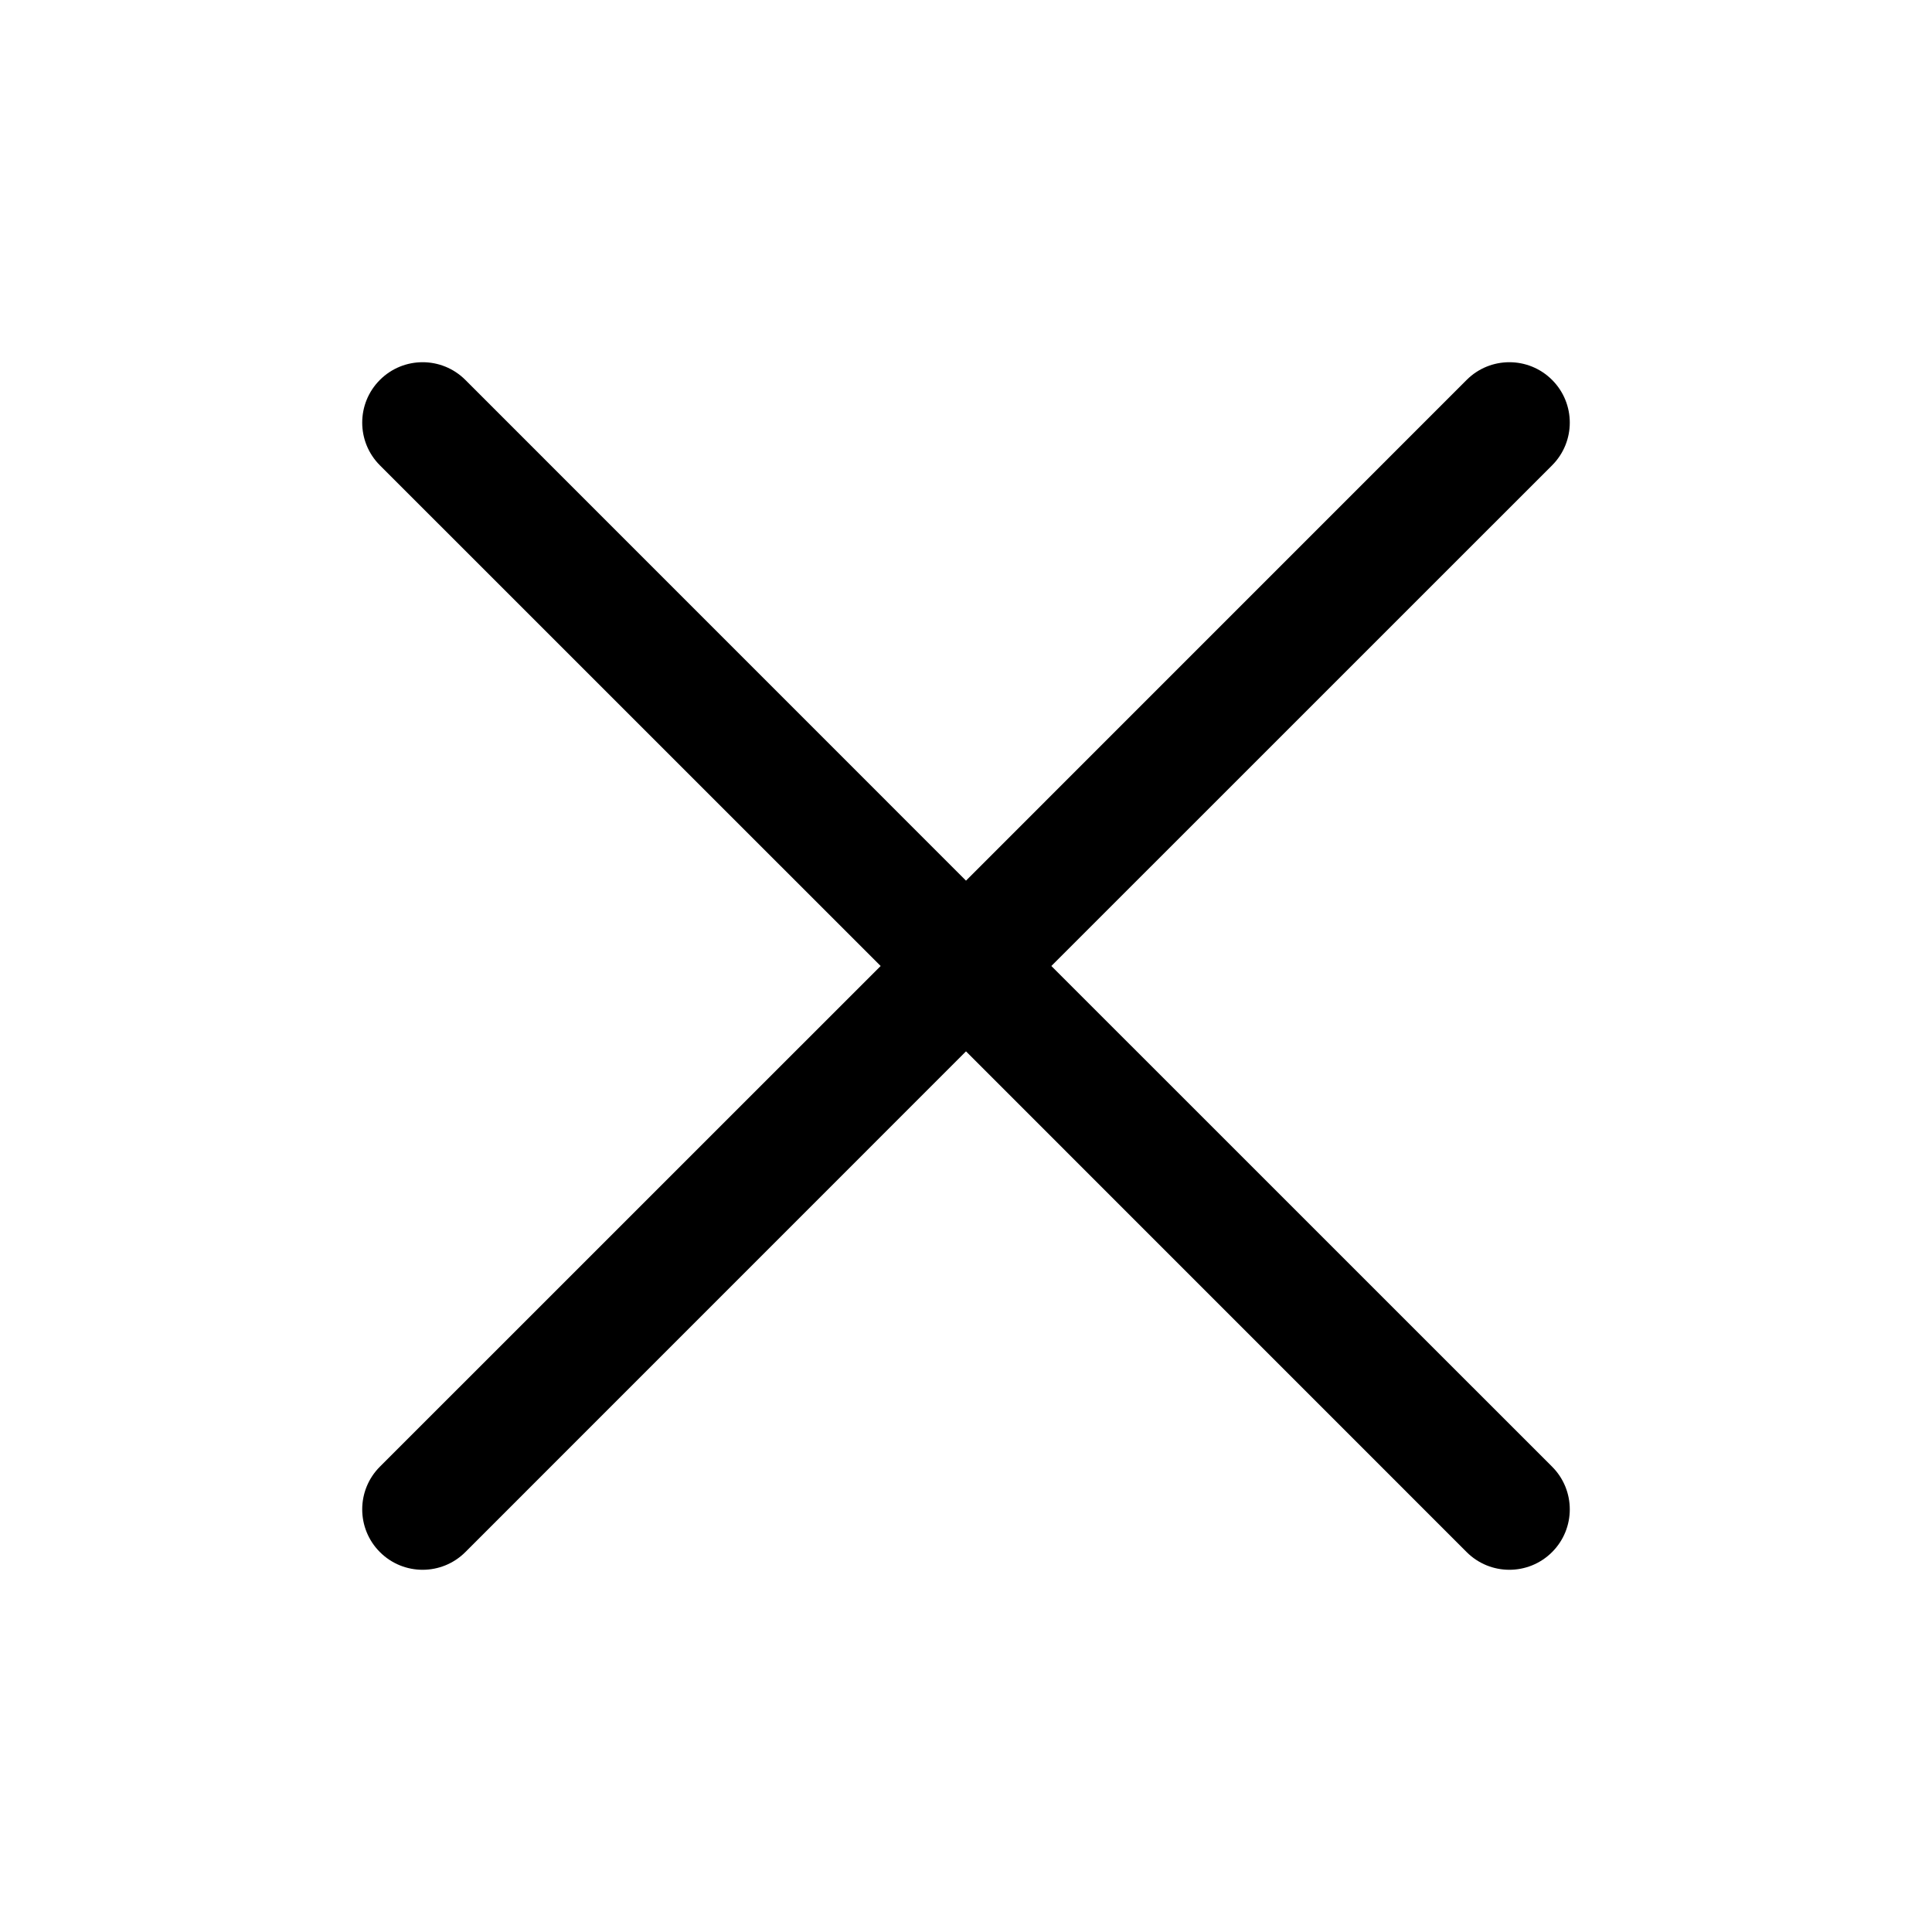
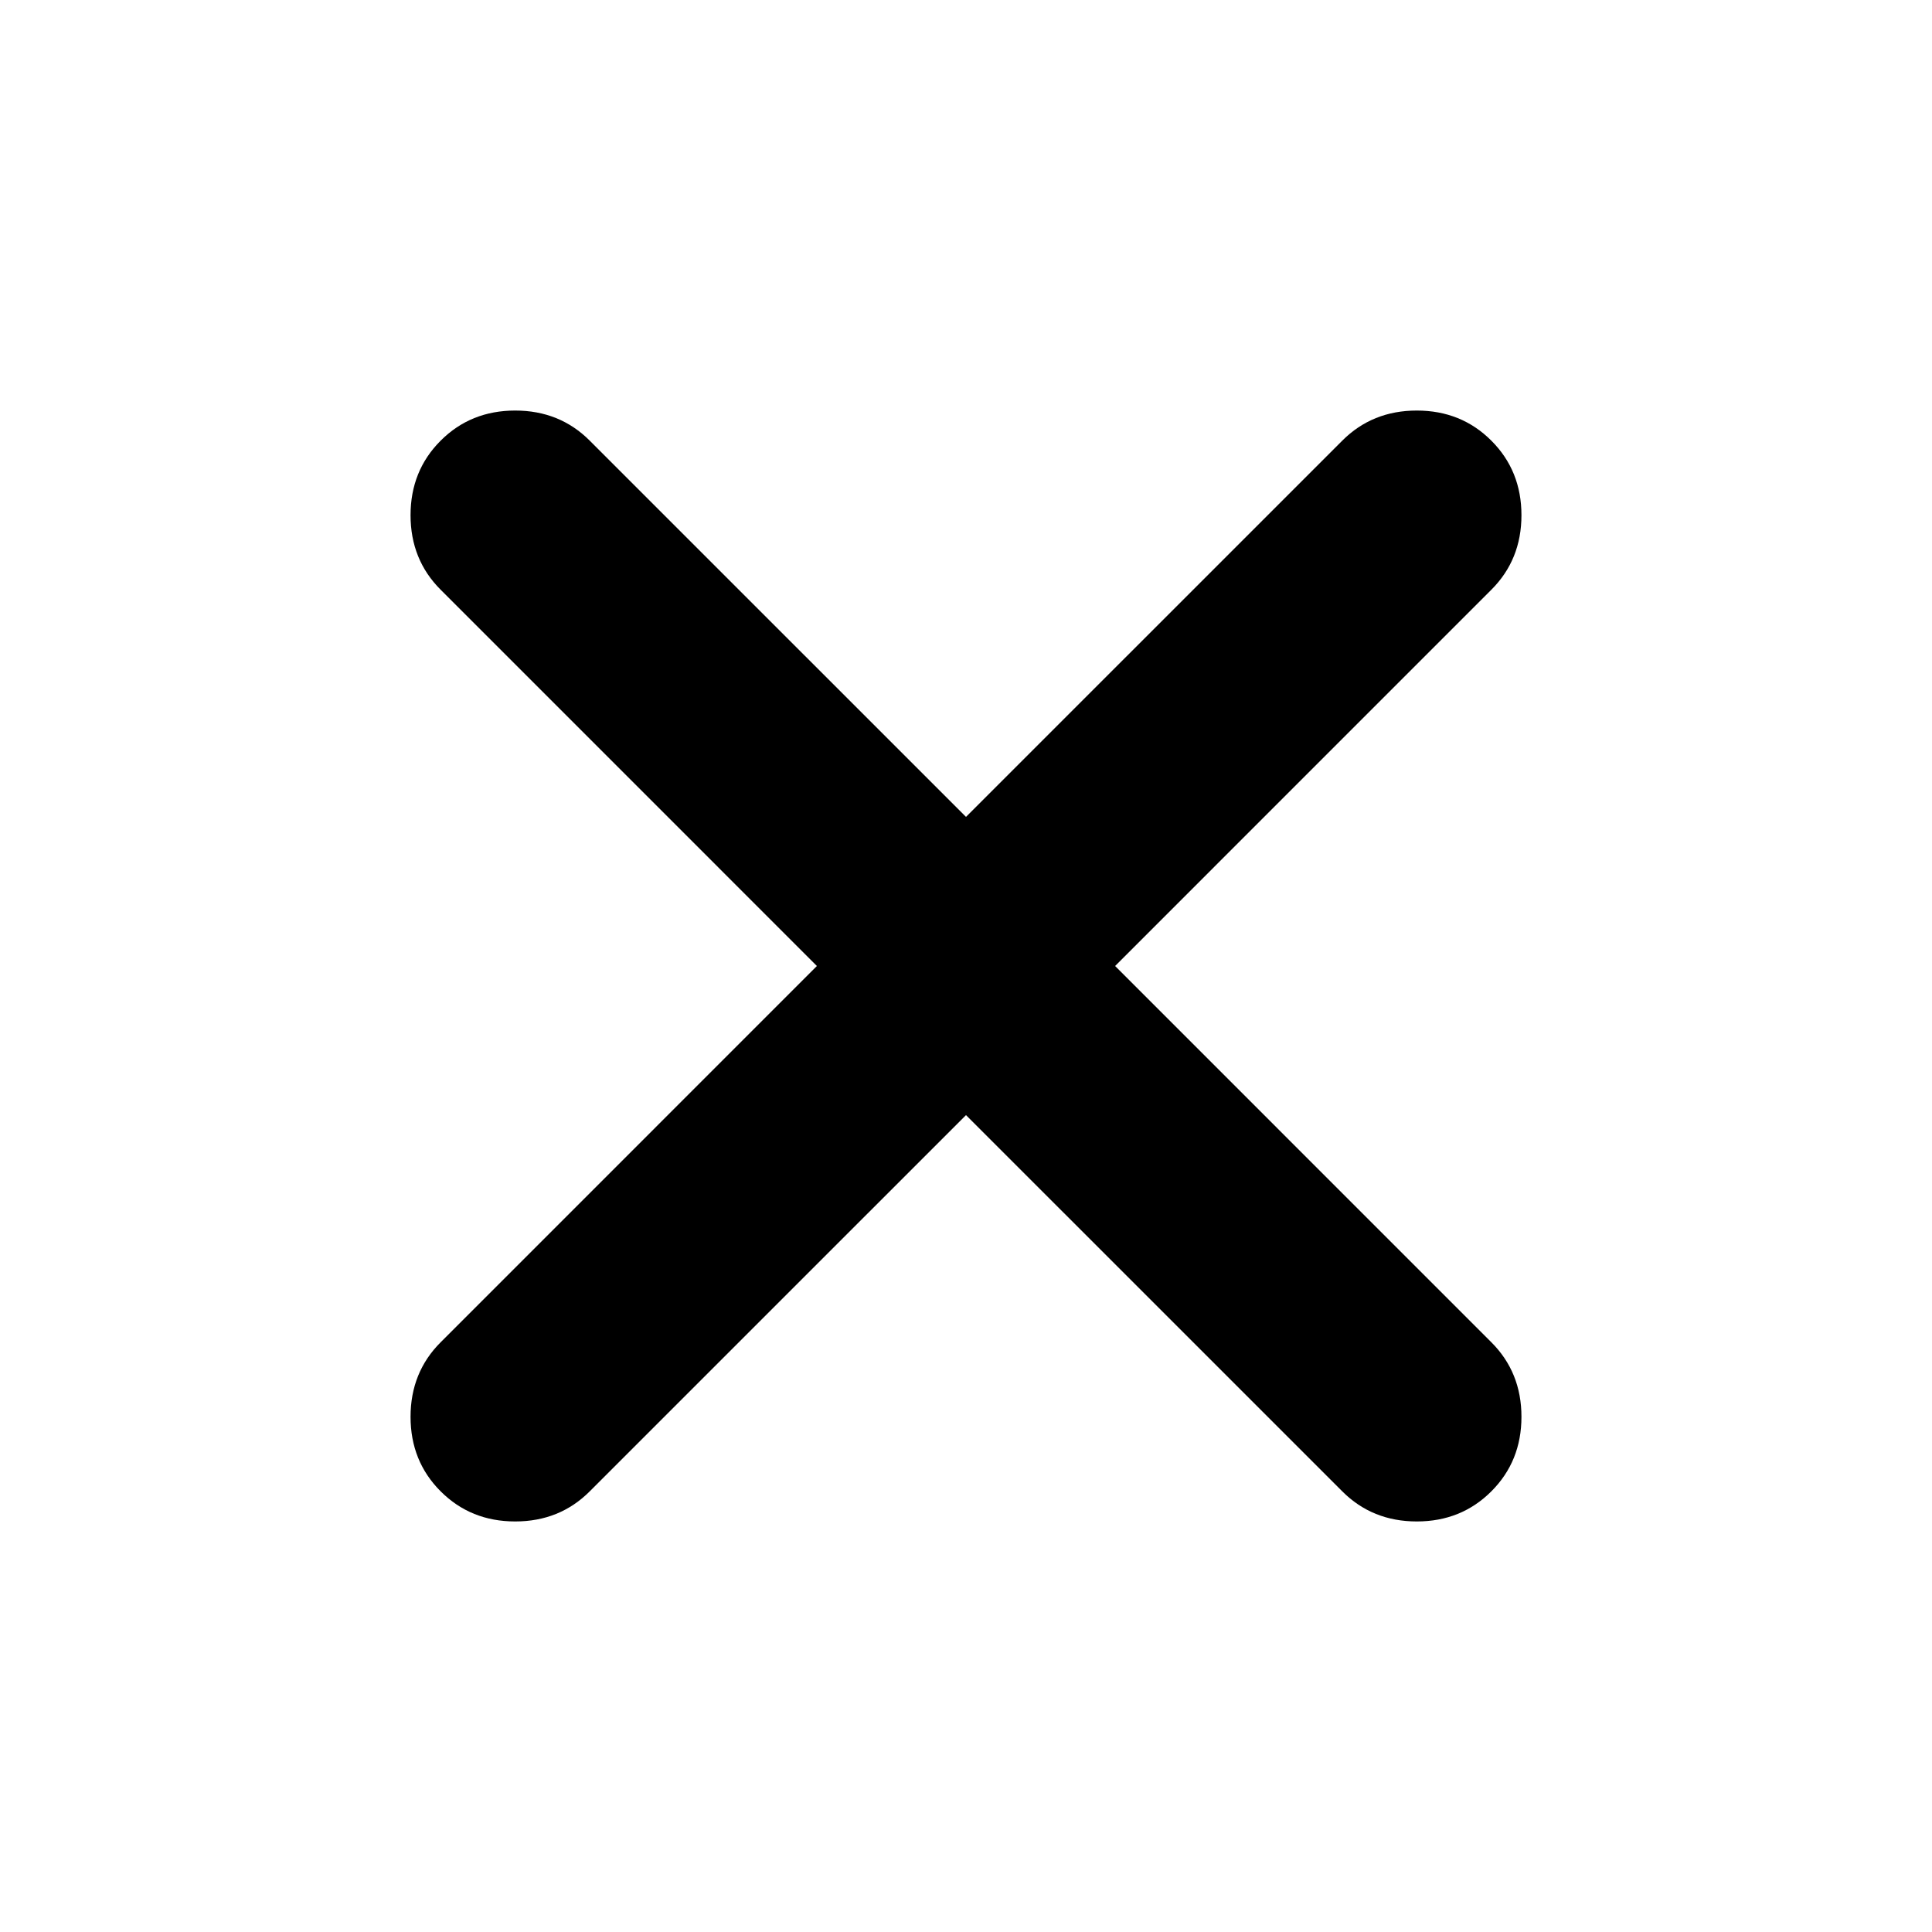
- <svg xmlns="http://www.w3.org/2000/svg" width="24" height="24" fill="#000000" viewBox="0 0 256 256">
-   <path d="M205.66,194.34a8,8,0,0,1-11.32,11.32L128,139.31,61.66,205.66a8,8,0,0,1-11.32-11.32L116.69,128,50.34,61.66A8,8,0,0,1,61.66,50.34L128,116.69l66.34-66.35a8,8,0,0,1,11.32,11.32L139.31,128Z" />
+ <svg xmlns="http://www.w3.org/2000/svg" height="24" viewBox="0 -960 960 960" width="24">
+   <path d="M480-405.91 293.04-218.96Q278.09-204 256-204t-37.04-14.96Q204-233.91 204-256t14.96-37.04L405.91-480 218.96-666.96Q204-681.91 204-704t14.96-37.04Q233.91-756 256-756t37.04 14.96L480-554.09l186.96-186.95Q681.91-756 704-756t37.04 14.96Q756-726.09 756-704t-14.96 37.04L554.09-480l186.95 186.96Q756-278.09 756-256t-14.96 37.04Q726.09-204 704-204t-37.04-14.96L480-405.91Z" />
</svg>
